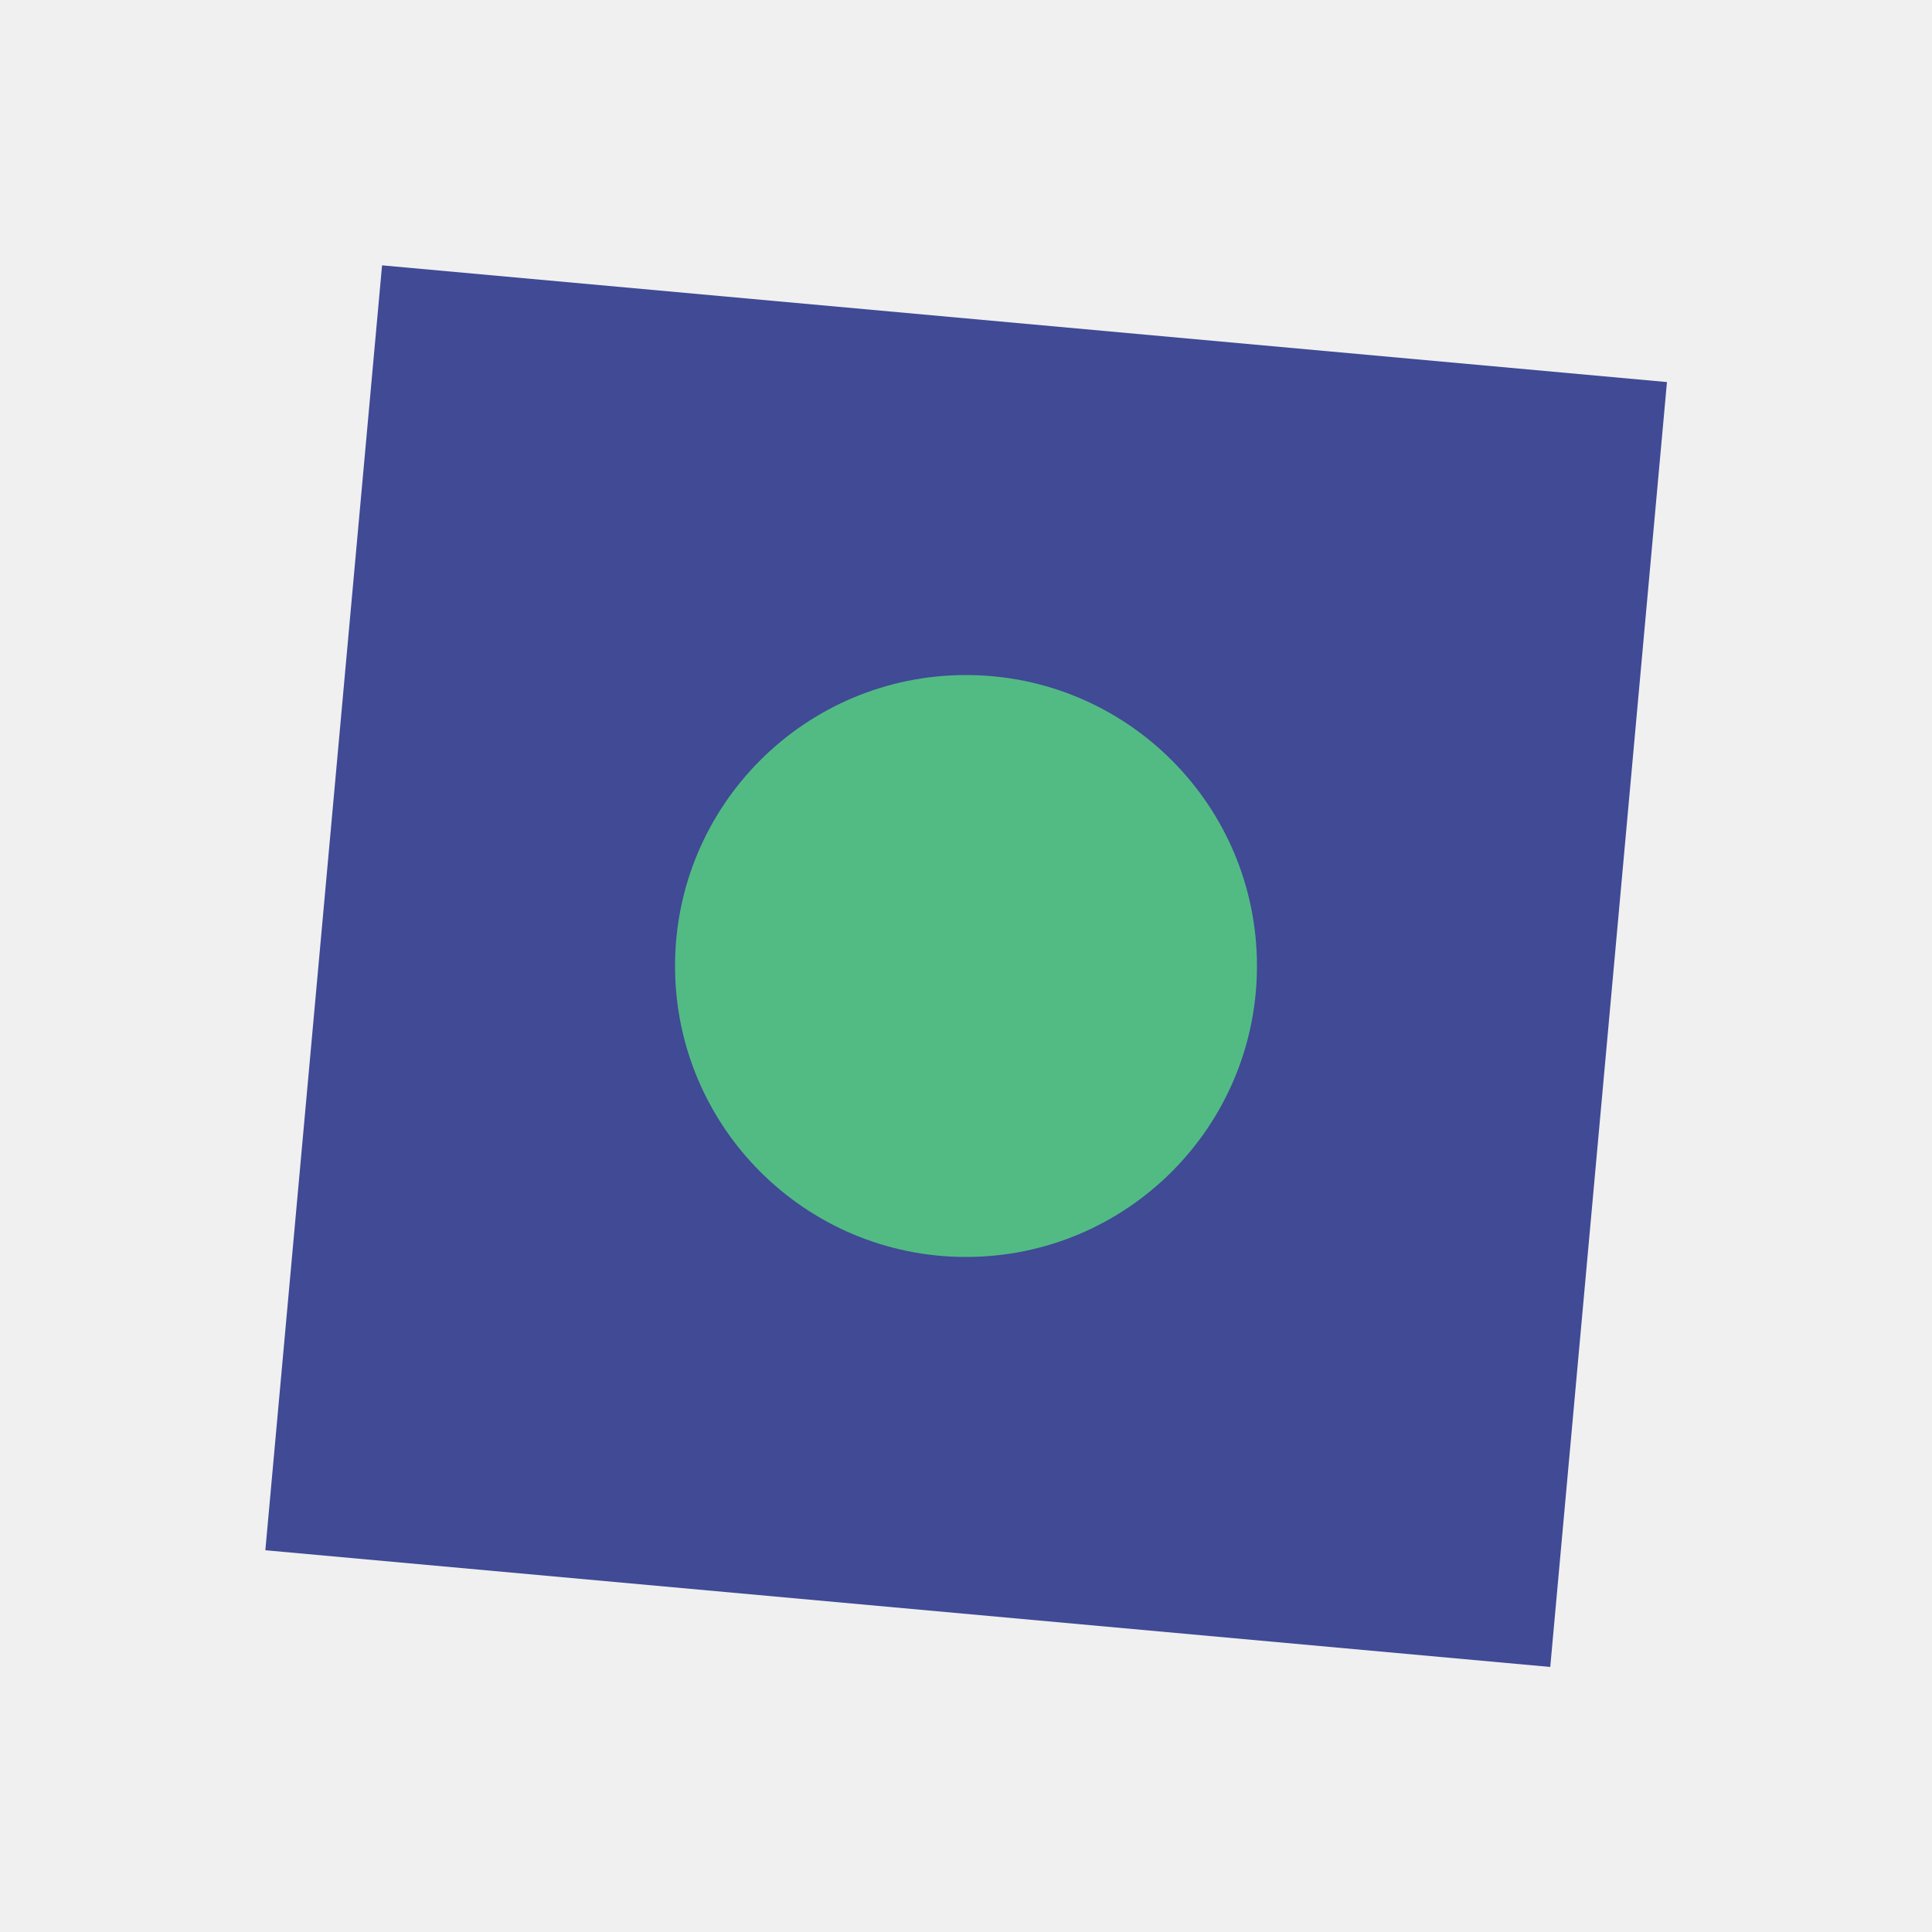
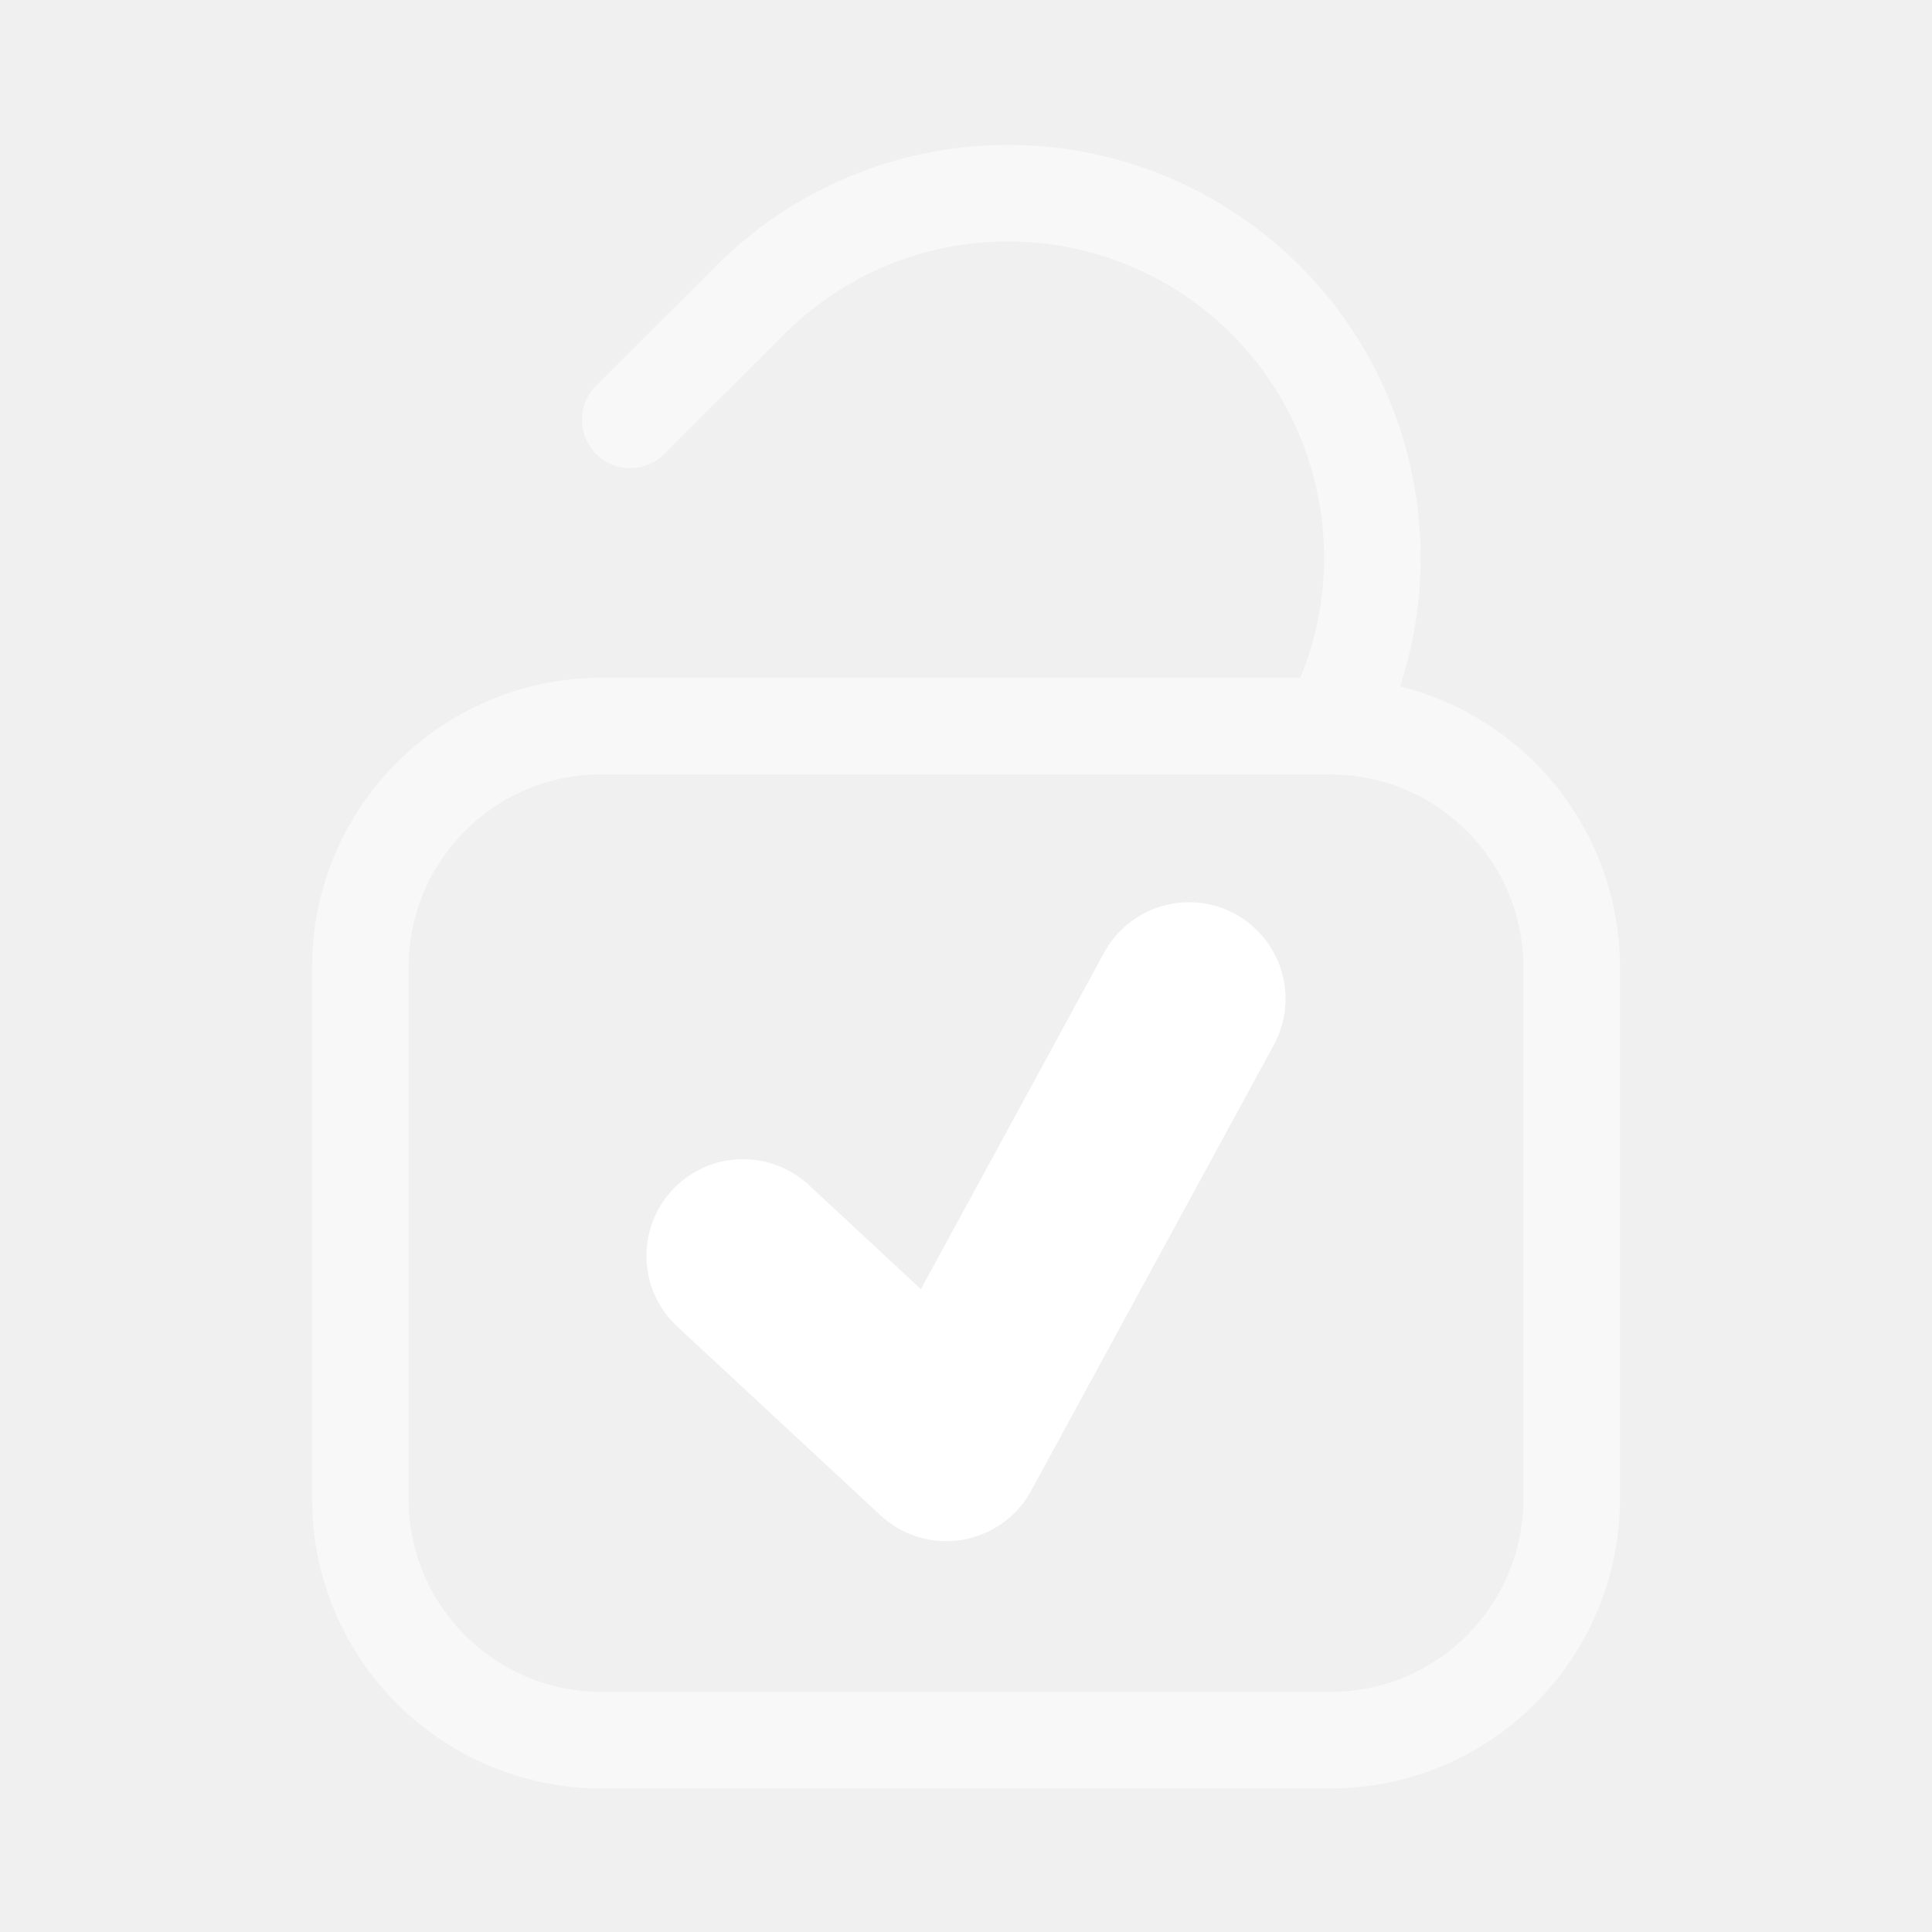
<svg xmlns="http://www.w3.org/2000/svg" viewBox="0 0 100 100">
  <g id="main">
-     <rect x="16.61" y="16.61" width="66.78" height="66.78" transform="translate(-4.31 95.28) rotate(-84.81)" style="fill:#404a95" />
-   </g>
-   <g id="accent">
-     <circle cx="50" cy="50" r="15.06" style="fill:#52bb84" />
+     <polyline points="61.54 51.7 48.98 74.77 38.46 65" style="fill:none;stroke:#fff;stroke-linecap:round;stroke-linejoin:round;stroke-width:10px" />
+     <path d="M32.62,21.73l6.22-6.21A18.86,18.86,0,0,1,68.89,37.59h0A12.49,12.49,0,0,1,81.35,50.07V77.58A12.49,12.49,0,0,1,68.86,90.07H31.14A12.49,12.49,0,0,1,18.65,77.58V50.07A12.49,12.49,0,0,1,31.14,37.58H68.86" style="fill:none;stroke:#fff;stroke-linecap:round;stroke-linejoin:round;stroke-width:5px;opacity:0.5" />
  </g>
</svg>
